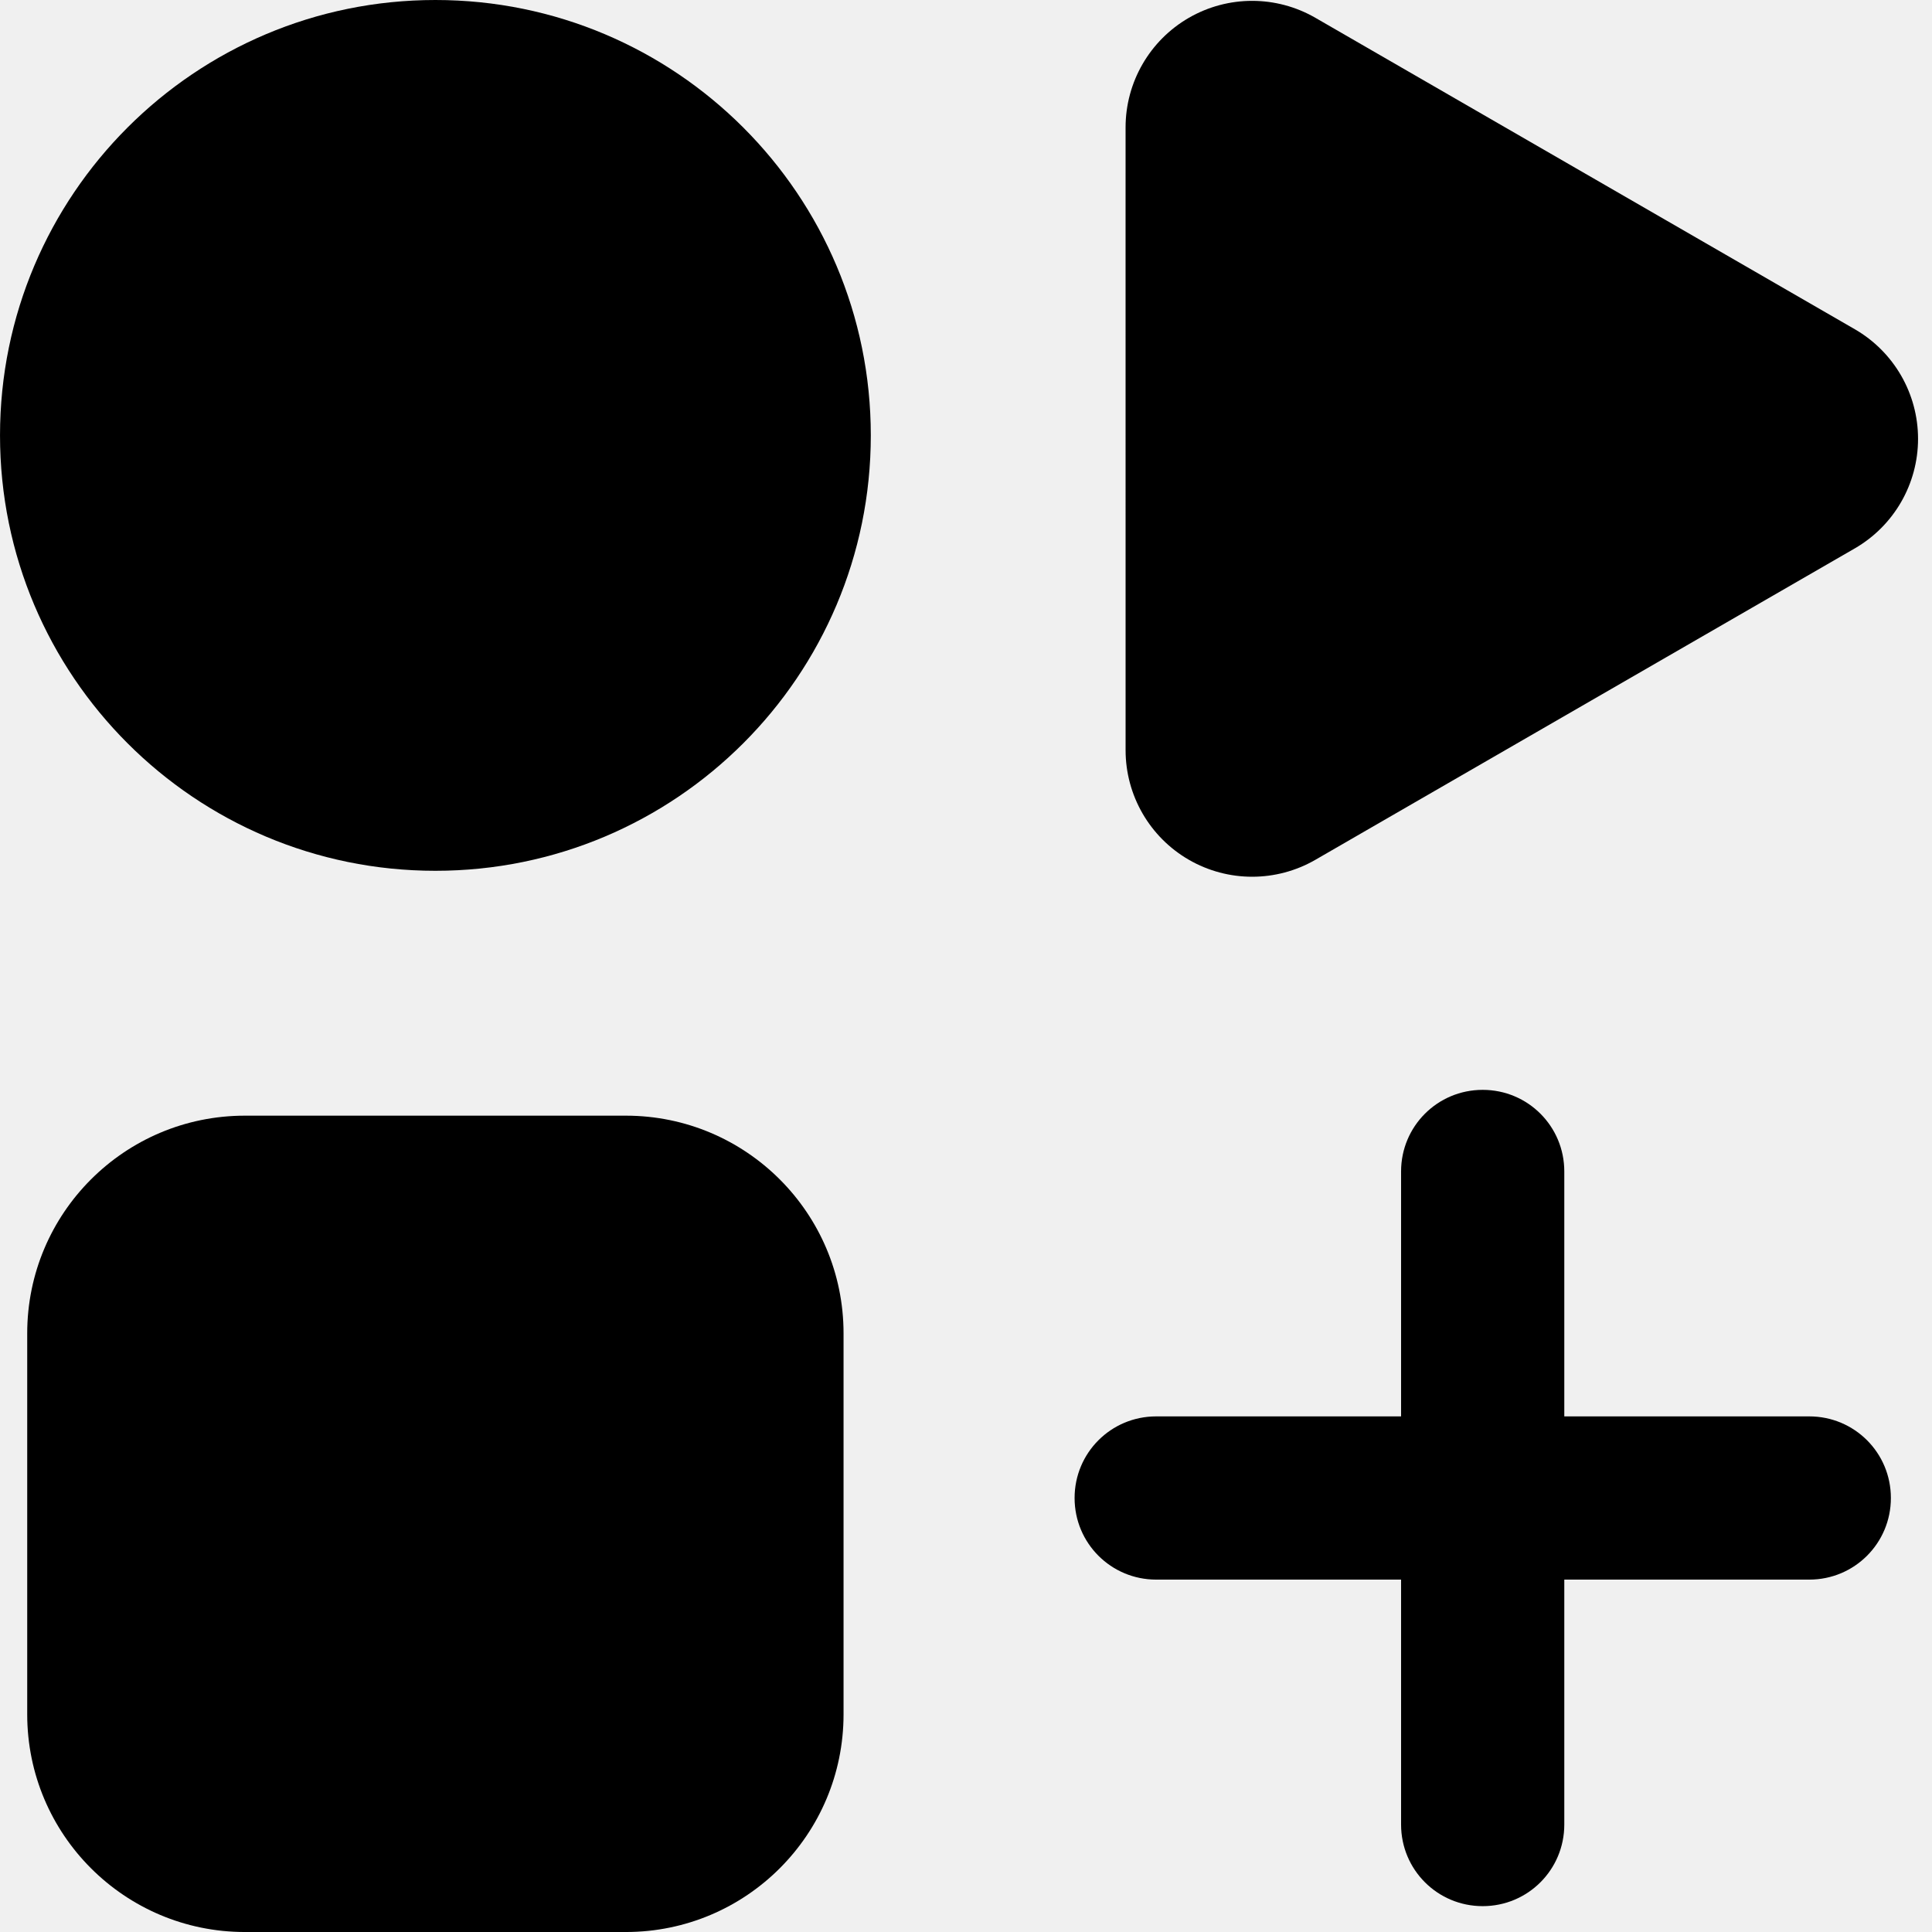
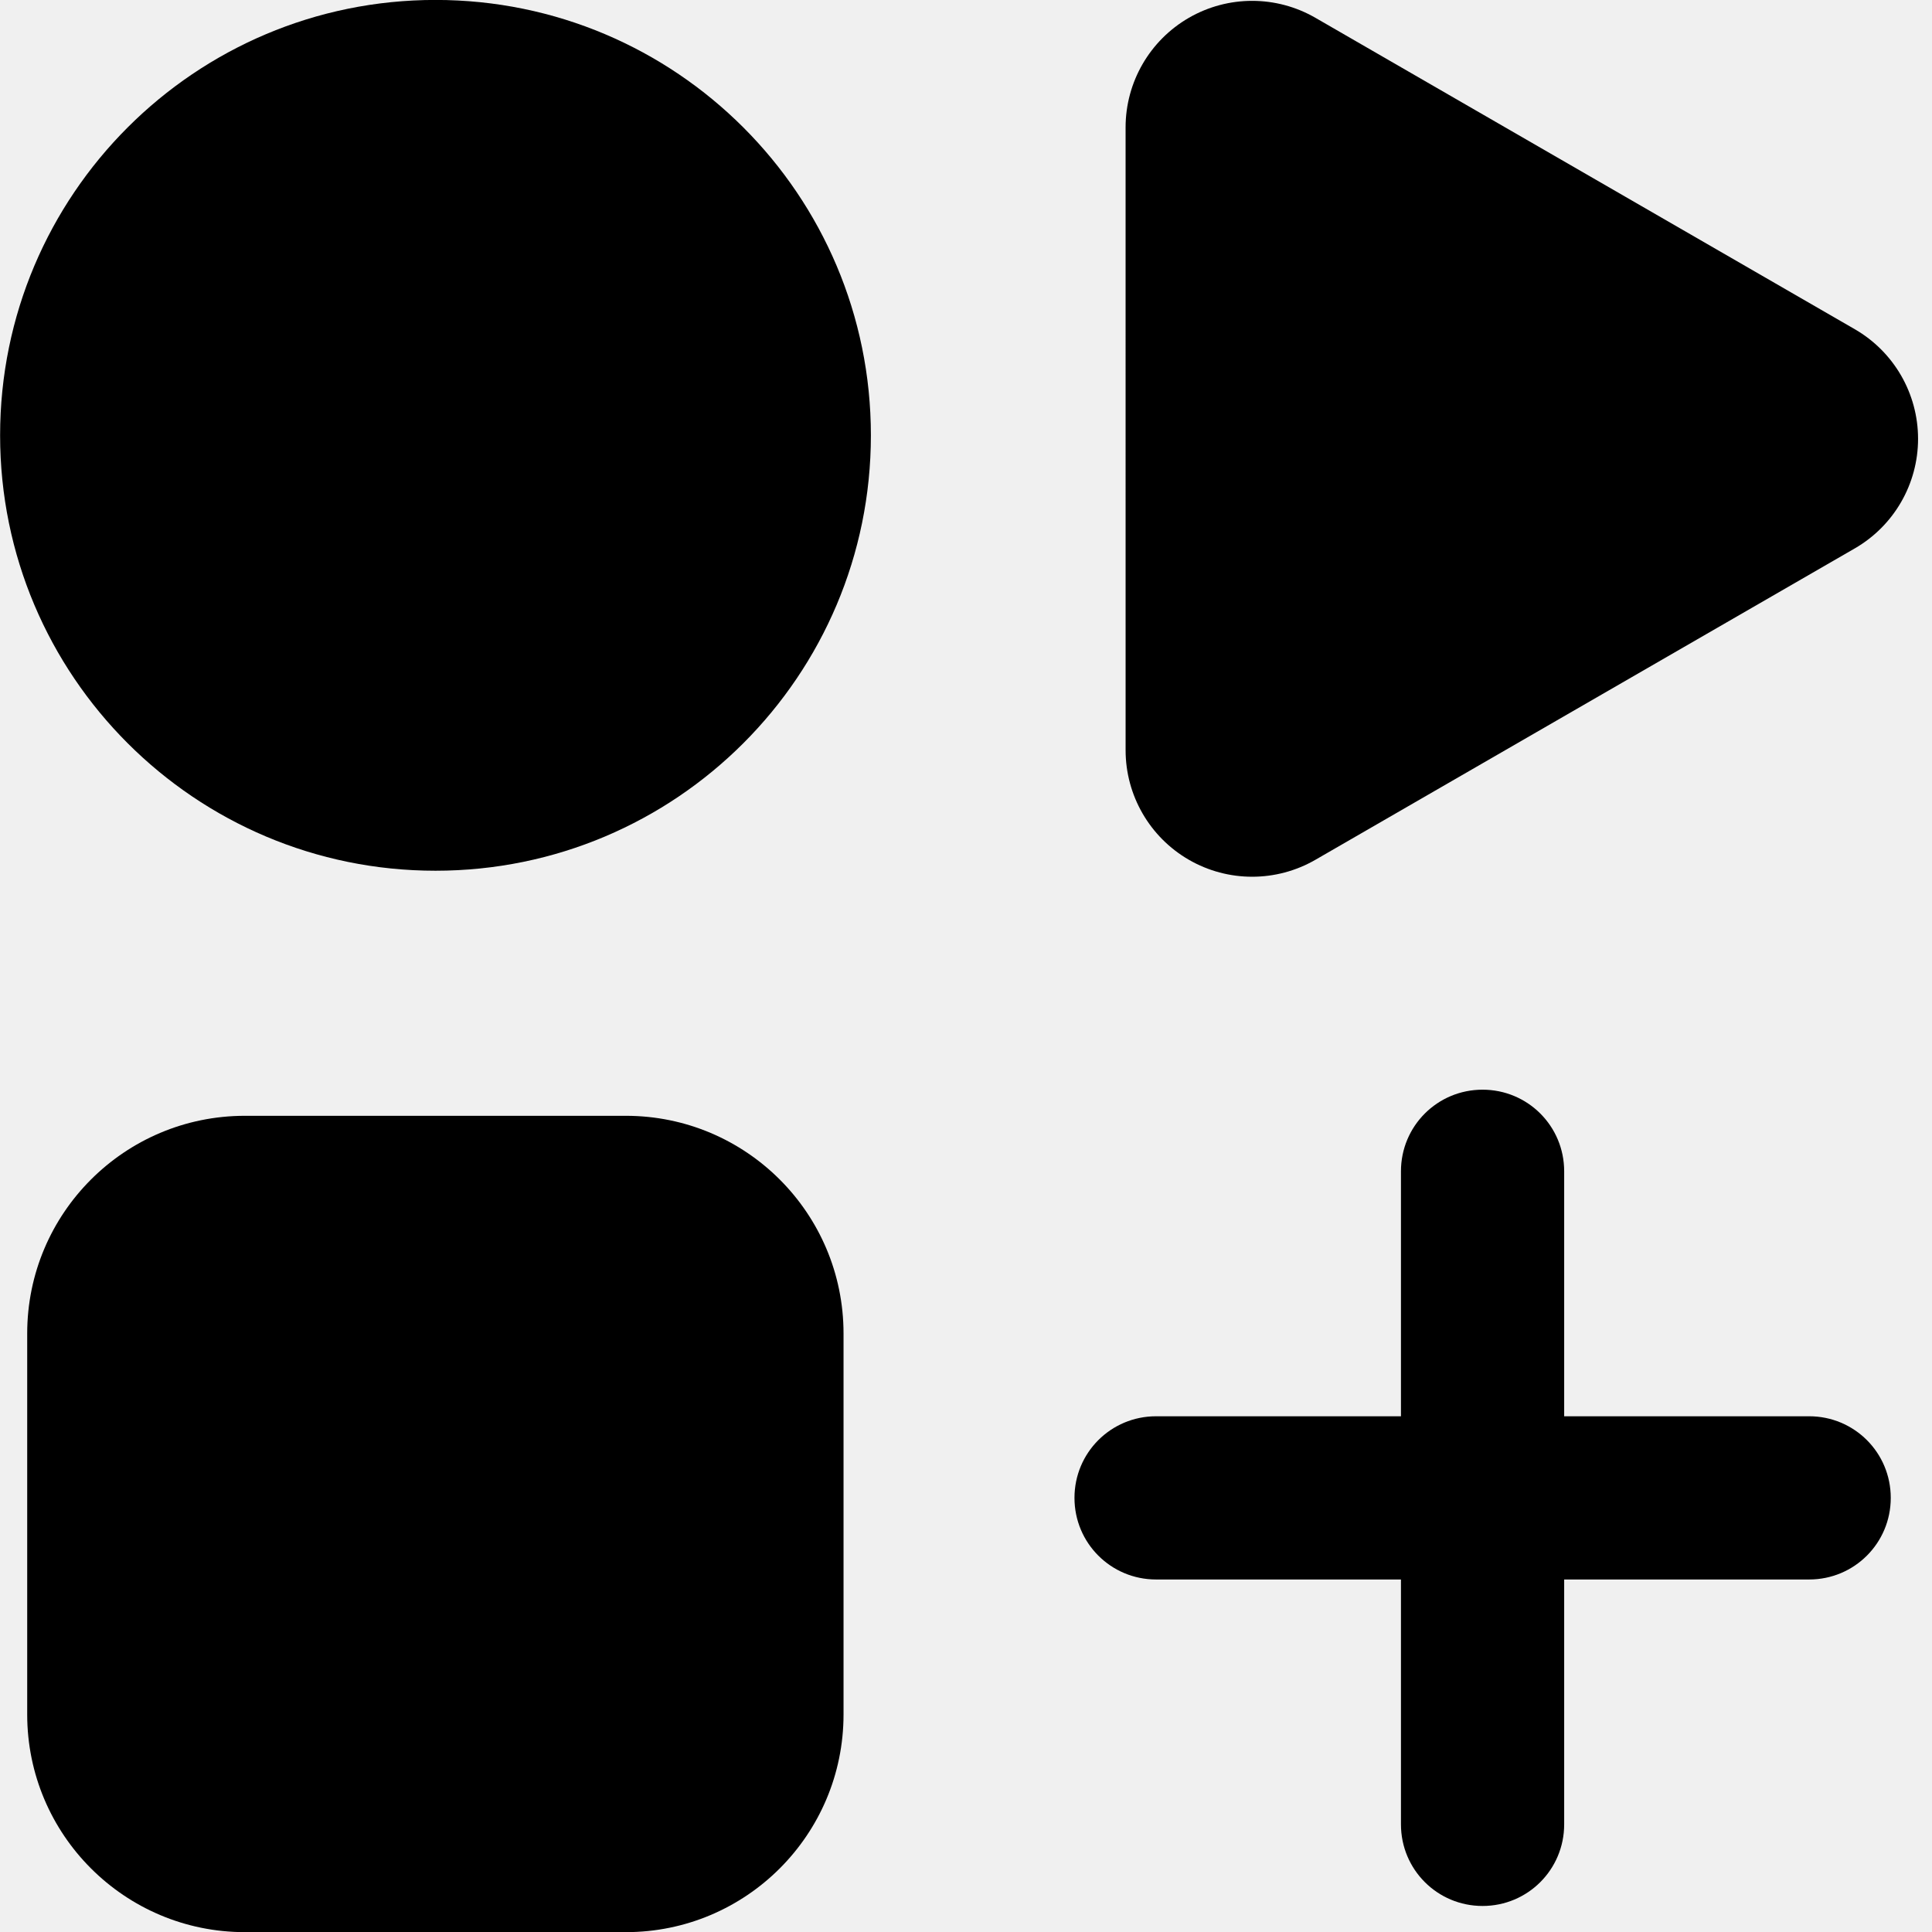
- <svg xmlns="http://www.w3.org/2000/svg" id="svg8" version="1.1" viewBox="0 0 16 16" height="16" width="16">
-   <defs id="defs2">
-     </defs>
-   <g id="layer1">
-     <rect style="font-variation-settings:normal;vector-effect:none;fill:#4a86cf;fill-opacity:1;fill-rule:evenodd;stroke:none;stroke-width:1;stroke-linecap:butt;stroke-linejoin:miter;stroke-miterlimit:4;stroke-dasharray:none;stroke-dashoffset:0;stroke-opacity:1;-inkscape-stroke:none;stop-color:#000000" width="180" height="180" x="-336.172" y="-133.607" id="rect4250" rx="90" ry="90" />
-     <g id="g1960" style="fill:currentColor;stroke-width:8.875" transform="matrix(0.425862,0,0,0.425862,-67.38022,-37.12664)">
-       <circle style="fill:currentColor;stroke-width:2.348" id="circle1952" cx="166.688" cy="95.647" r="8.467" />
-       <rect style="fill:currentColor;stroke-width:2.348" id="rect1954" width="15.875" height="15.875" x="158.75" y="108.876" rx="4.233" ry="4.233" />
-       <path style="fill:currentColor;stroke-width:2.348" id="path1956" d="m 69.514,58.833 -1.781,0 -10.247,0 a 2.444,2.444 60 0 1 -2.117,-3.666 l 0.89,-1.542 5.124,-8.874 a 2.444,2.444 2.5219902e-7 0 1 4.233,0 l 0.89,1.542 5.124,8.874 a 2.444,2.444 120 0 1 -2.117,3.666 z" transform="matrix(0.8720458,0.5034759,0.5034759,-0.8720458,104.0499,109.8888)" />
-       <path id="path1958" style="fill:currentColor;stroke-width:23.482" transform="rotate(90)" d="m 116.311,-194.992 c 0.879,0 1.587,0.708 1.587,1.587 v 12.7 c 0,0.879 -0.708,1.587 -1.587,1.587 -0.879,0 -1.587,-0.708 -1.587,-1.587 v -12.7 c 0,-0.879 0.708,-1.587 1.587,-1.587 z m -7.937,7.938 c 0,-0.879 0.708,-1.587 1.587,-1.587 h 12.7 c 0.879,0 1.587,0.708 1.587,1.587 0,0.879 -0.708,1.587 -1.587,1.587 h -12.7 c -0.879,0 -1.587,-0.708 -1.587,-1.587 z" />
+ <svg xmlns="http://www.w3.org/2000/svg" width="16" height="16" version="1.1" viewBox="0 0 16 16">
+   <g transform="matrix(.42586 0 0 .42586 -67.38 -37.127)" fill="currentColor">
+     <g stroke-width="2.348">
+       <circle cx="166.69" cy="95.647" r="8.467" />
+       <rect x="158.75" y="108.88" width="15.875" height="15.875" rx="4.233" ry="4.233" />
+       <path transform="matrix(.87205 .50348 .50348 -.87205 104.05 109.89)" d="m69.514 58.833h-1.781-10.247a2.444 2.444 60 0 1-2.117-3.666l6.014-10.416a2.444 2.444 2.522e-7 0 1 4.233 0l6.014 10.416a2.444 2.444 120 0 1-2.117 3.666z" />
    </g>
+     <path transform="rotate(90)" d="m116.31-194.99c0.879 0 1.587 0.708 1.587 1.587v12.7c0 0.879-0.708 1.587-1.587 1.587s-1.587-0.708-1.587-1.587v-12.7c0-0.879 0.708-1.587 1.587-1.587zm-7.938 7.938c0-0.879 0.708-1.587 1.587-1.587h12.7c0.879 0 1.587 0.708 1.587 1.587 0 0.879-0.708 1.587-1.587 1.587h-12.7c-0.879 0-1.587-0.708-1.587-1.587z" stroke-width="23.482" />
  </g>
+   <style>
+   path, g { fill: #000000; }
+   @media (prefers-color-scheme: dark) { path, g { fill: #ffffff; }
+   }
+ </style>
</svg>
